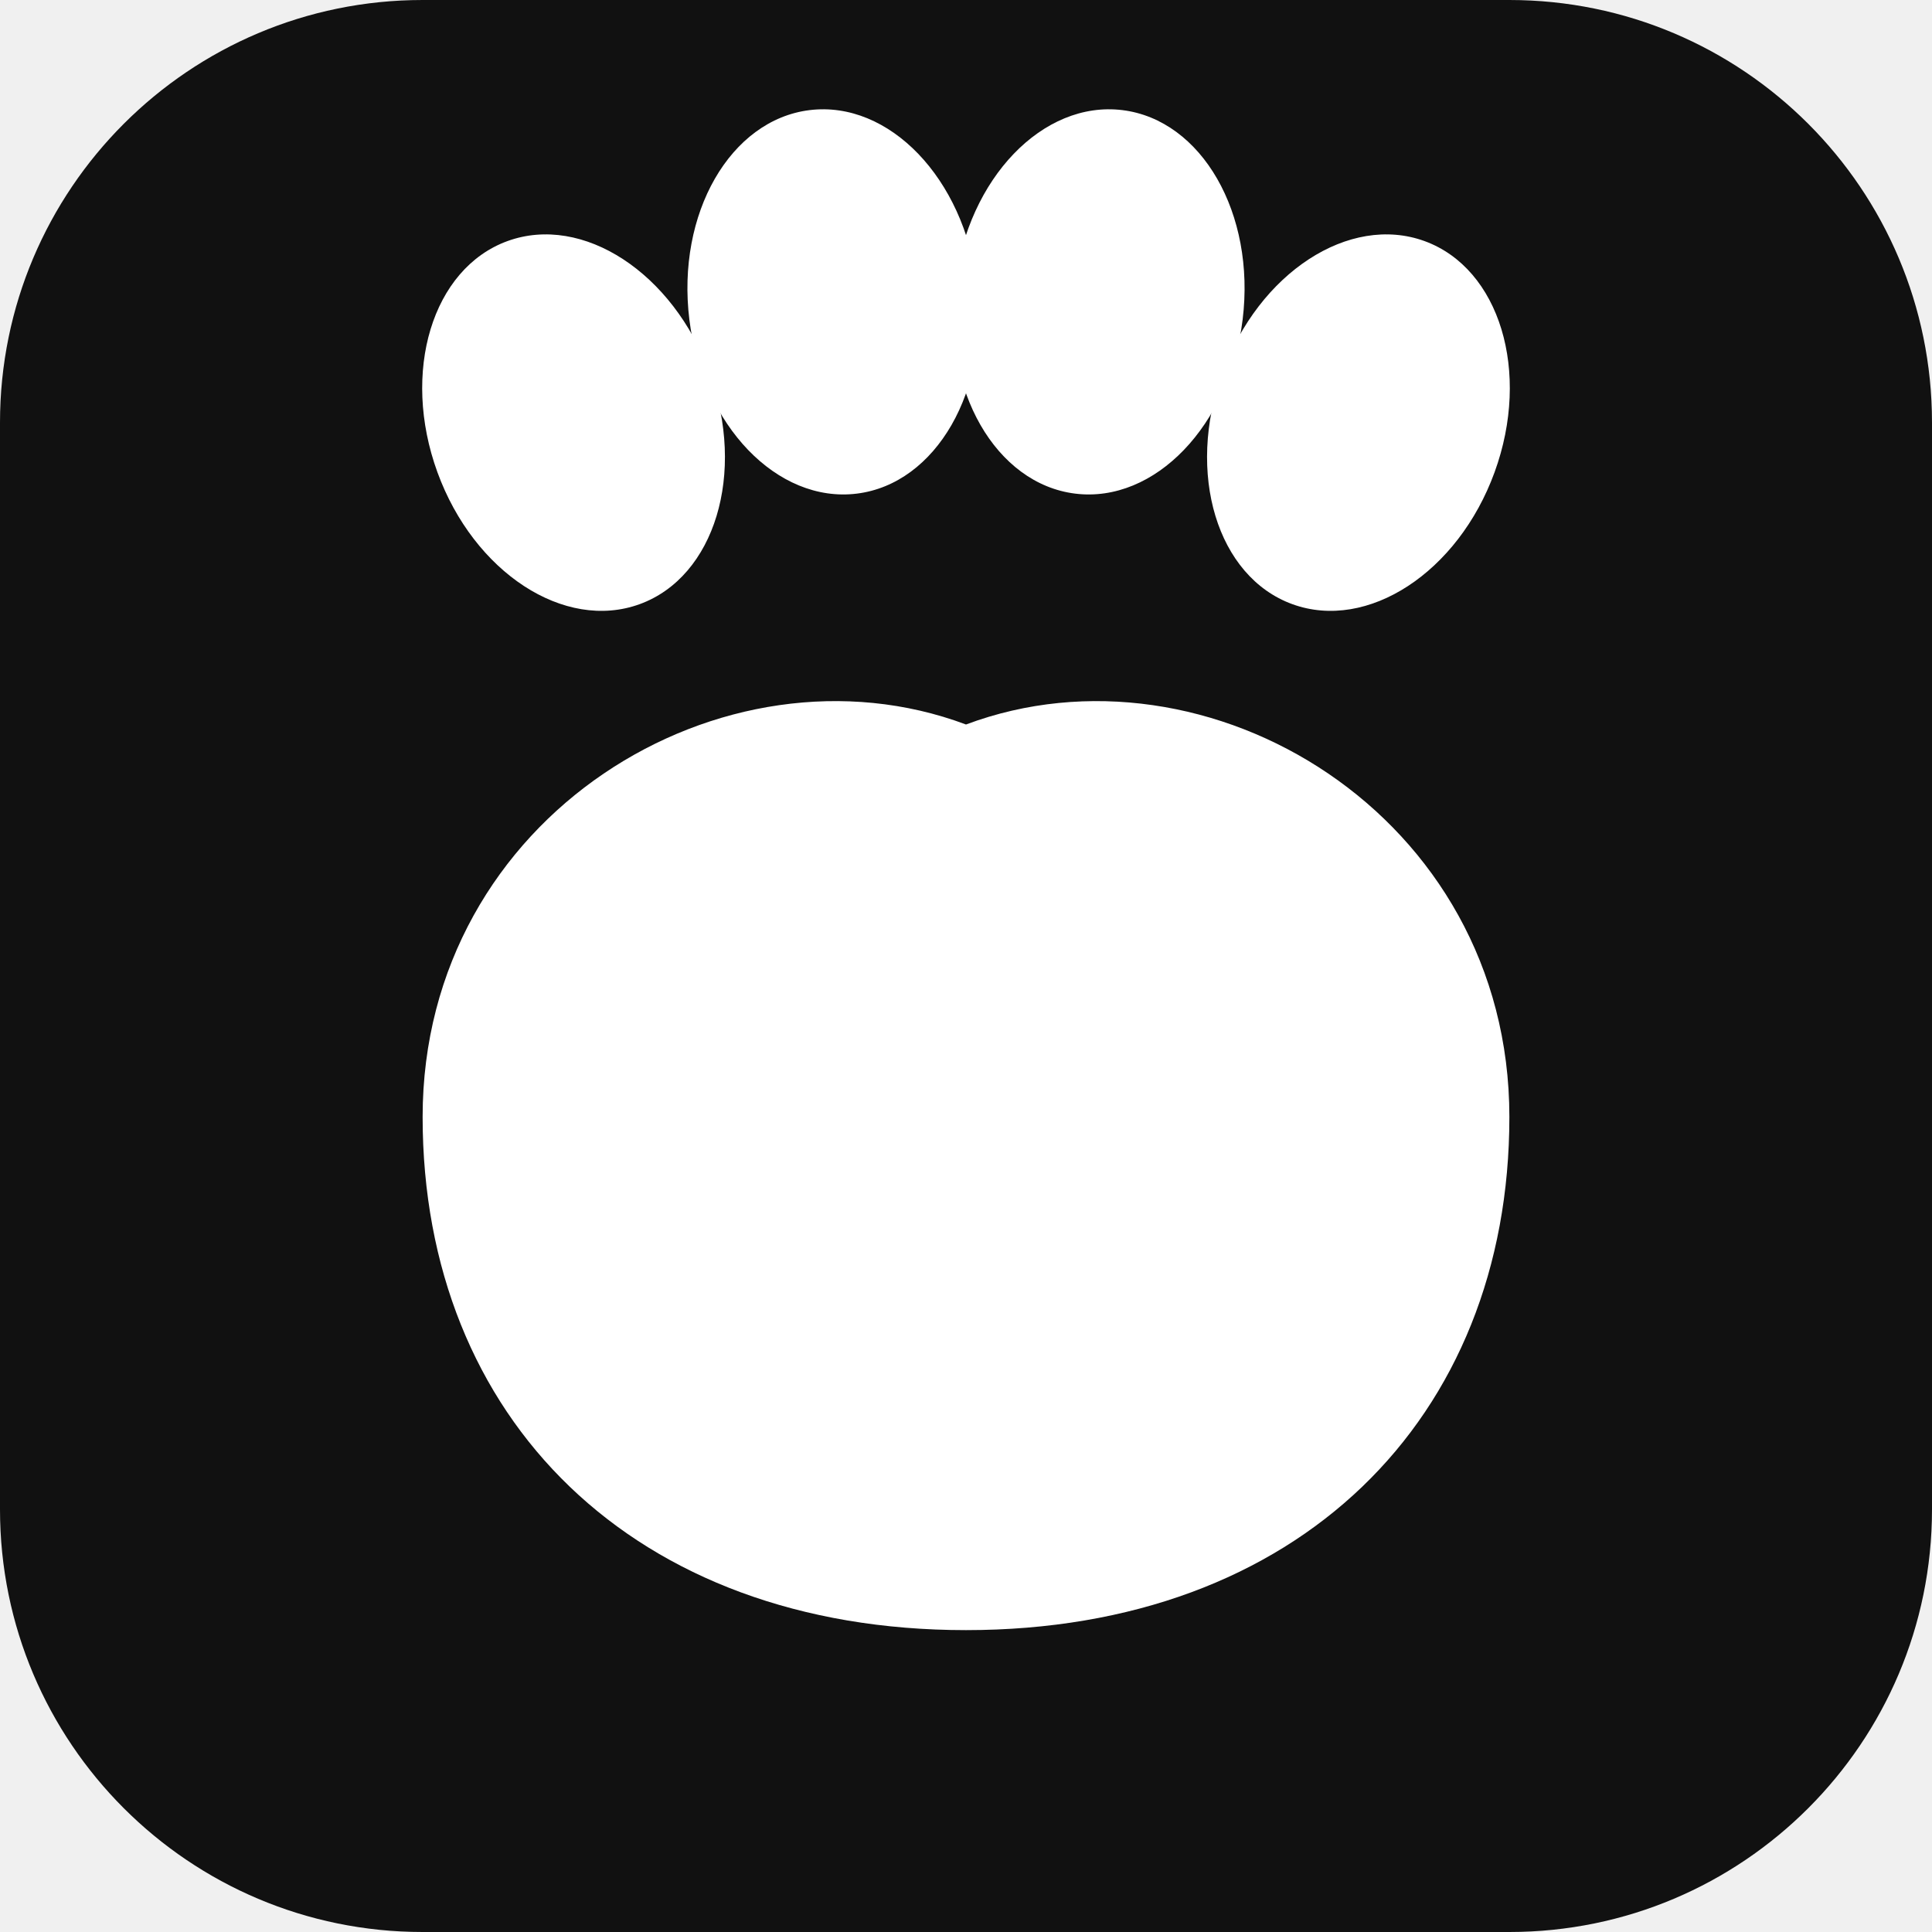
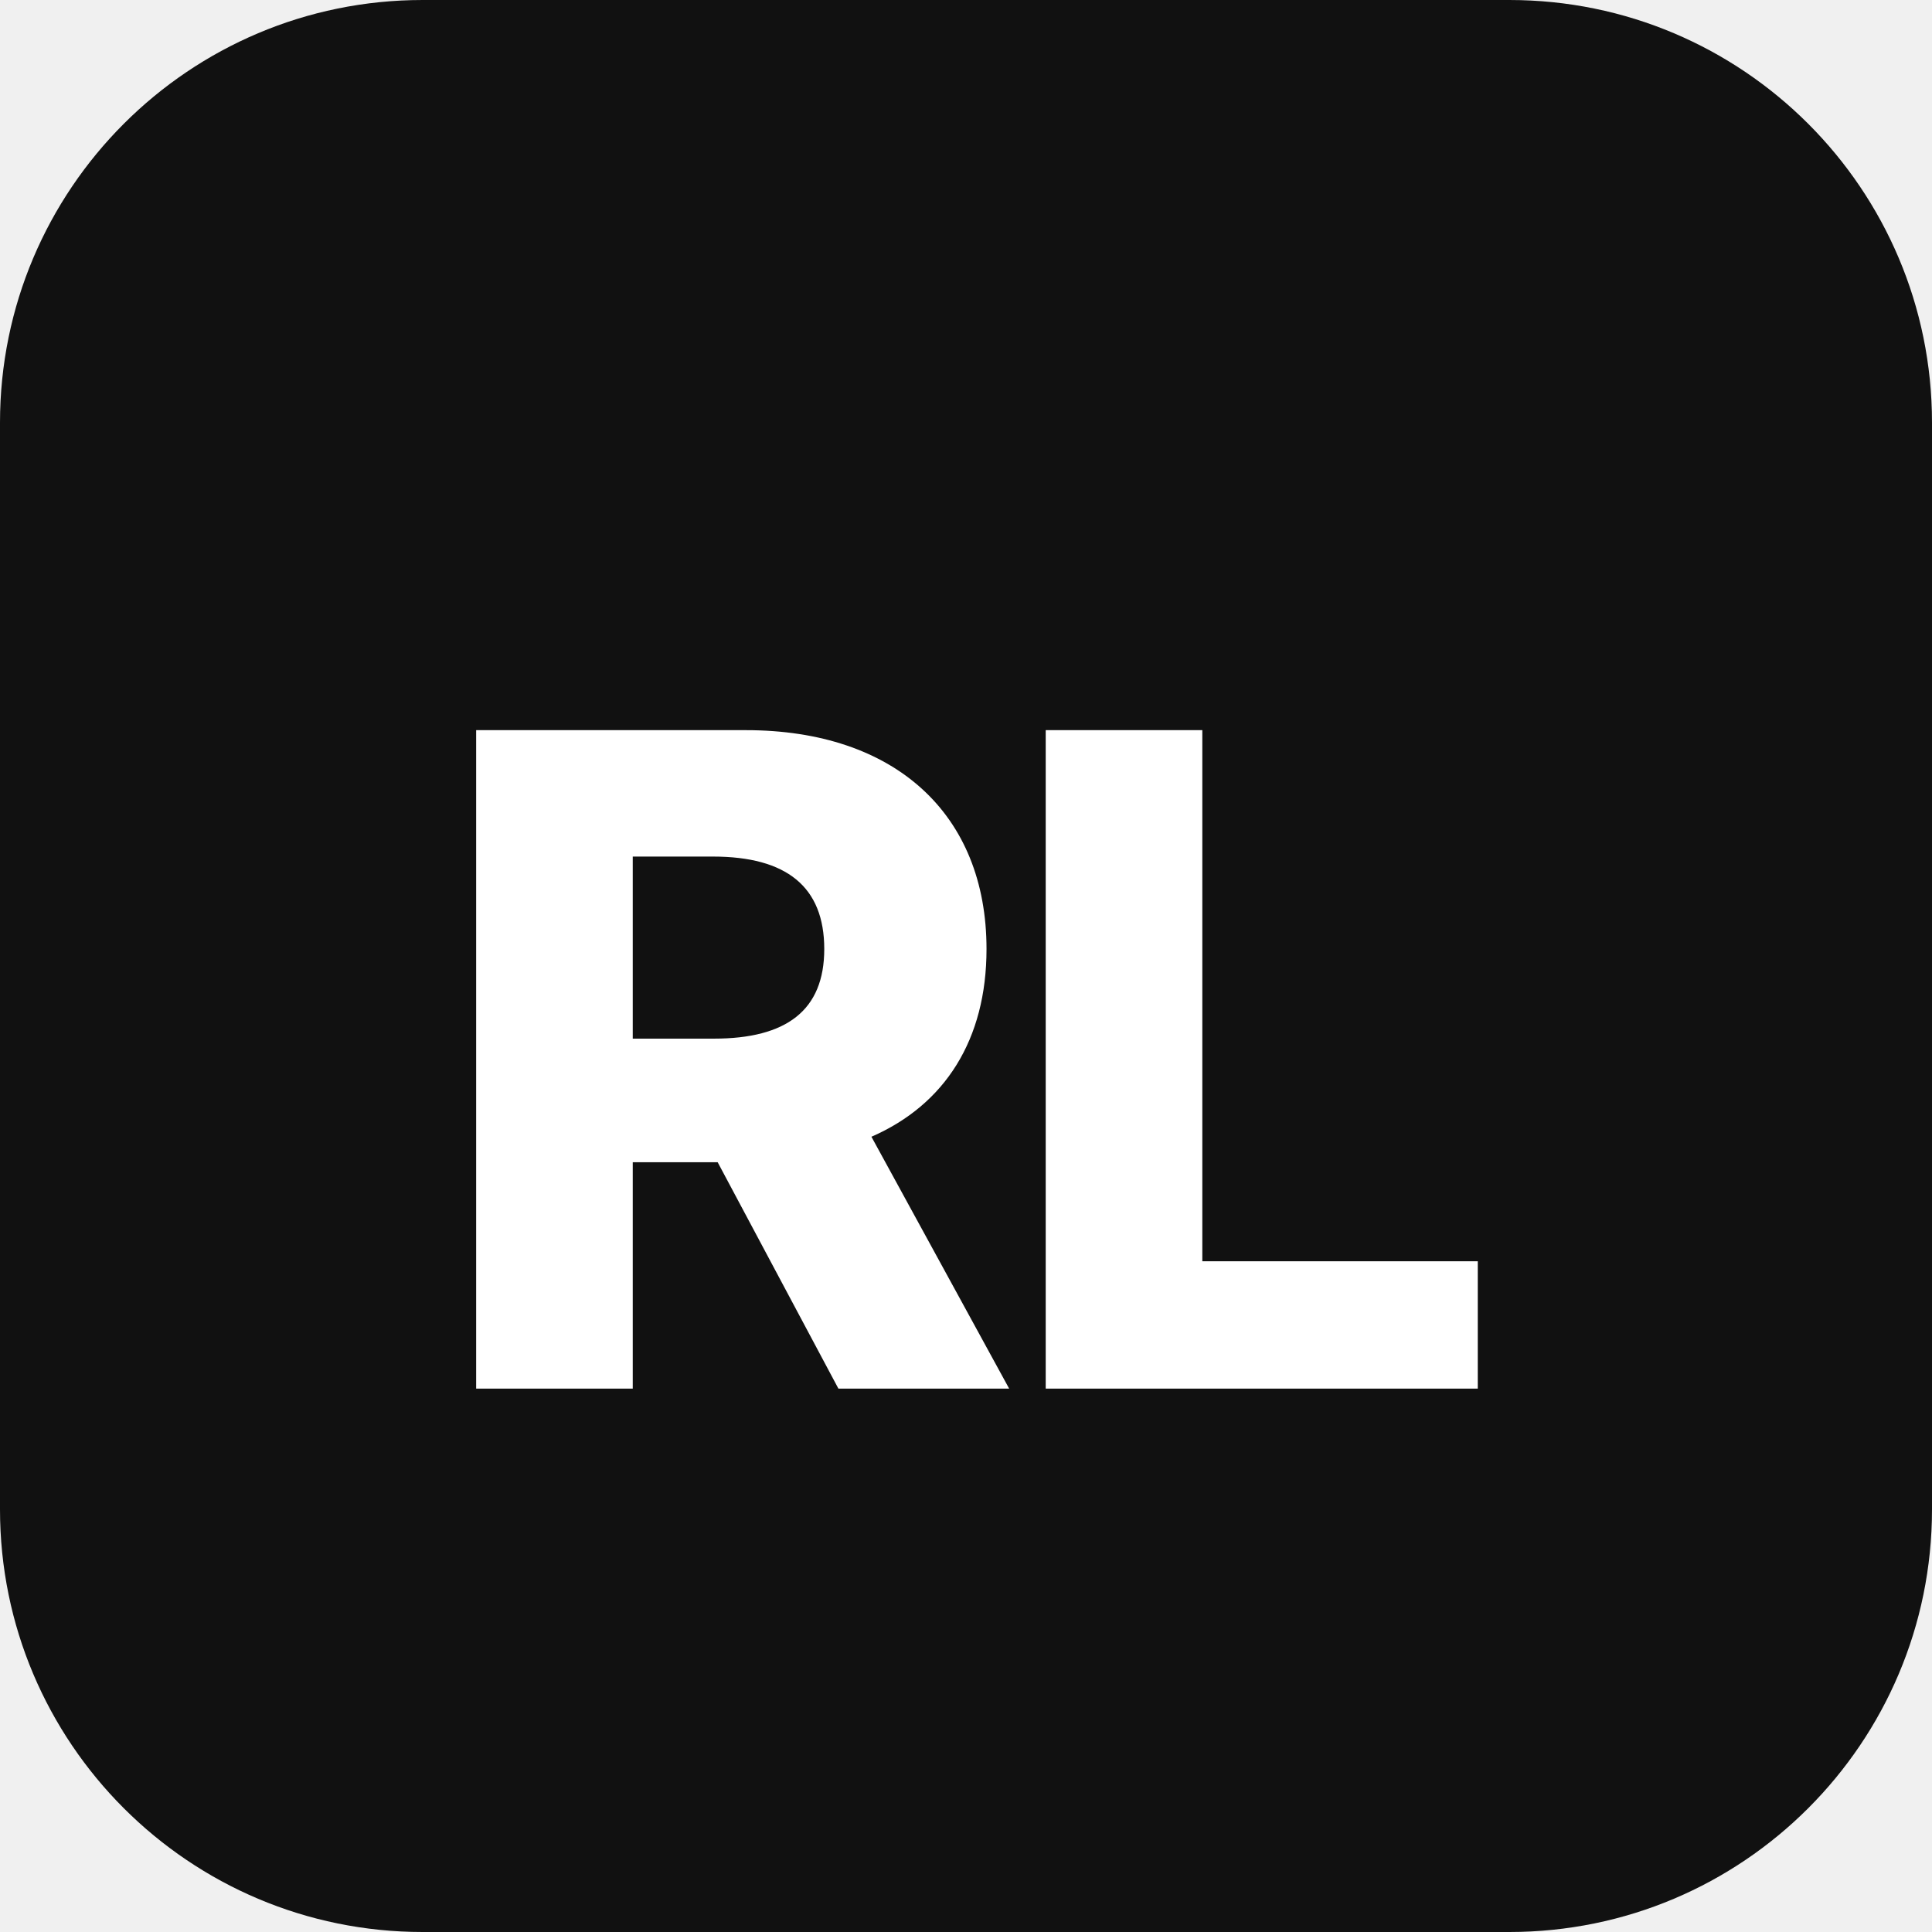
<svg xmlns="http://www.w3.org/2000/svg" viewBox="0 0 32 32">
  <rect width="32" height="32" rx="7" fill="#111111" />
-   <g transform="translate(16,18)">
-     <path d="M 0,-6 C 4,-7.5 9,-4.5 9,0.5 C 9,5.5 5.5,9 0,9 C -5.5,9 -9,5.5 -9,0.5 C -9,-4.5 -4,-7.5 0,-6 Z" fill="white" />
-     <ellipse cx="-6.5" cy="-11" rx="2.4" ry="3.2" transform="rotate(-20,-6.5,-11)" fill="white" />
-     <ellipse cx="-2.2" cy="-13" rx="2.4" ry="3.2" transform="rotate(-7,-2.2,-13)" fill="white" />
-     <ellipse cx="2.2" cy="-13" rx="2.4" ry="3.2" transform="rotate(7,2.2,-13)" fill="white" />
-     <ellipse cx="6.5" cy="-11" rx="2.4" ry="3.2" transform="rotate(20,6.5,-11)" fill="white" />
-   </g>
+   <text x="16" y="23" font-family="-apple-system, BlinkMacSystemFont, 'Segoe UI', sans-serif" font-size="15" font-weight="800" fill="white" text-anchor="middle" letter-spacing="-0.5">RL</text>
</svg>
